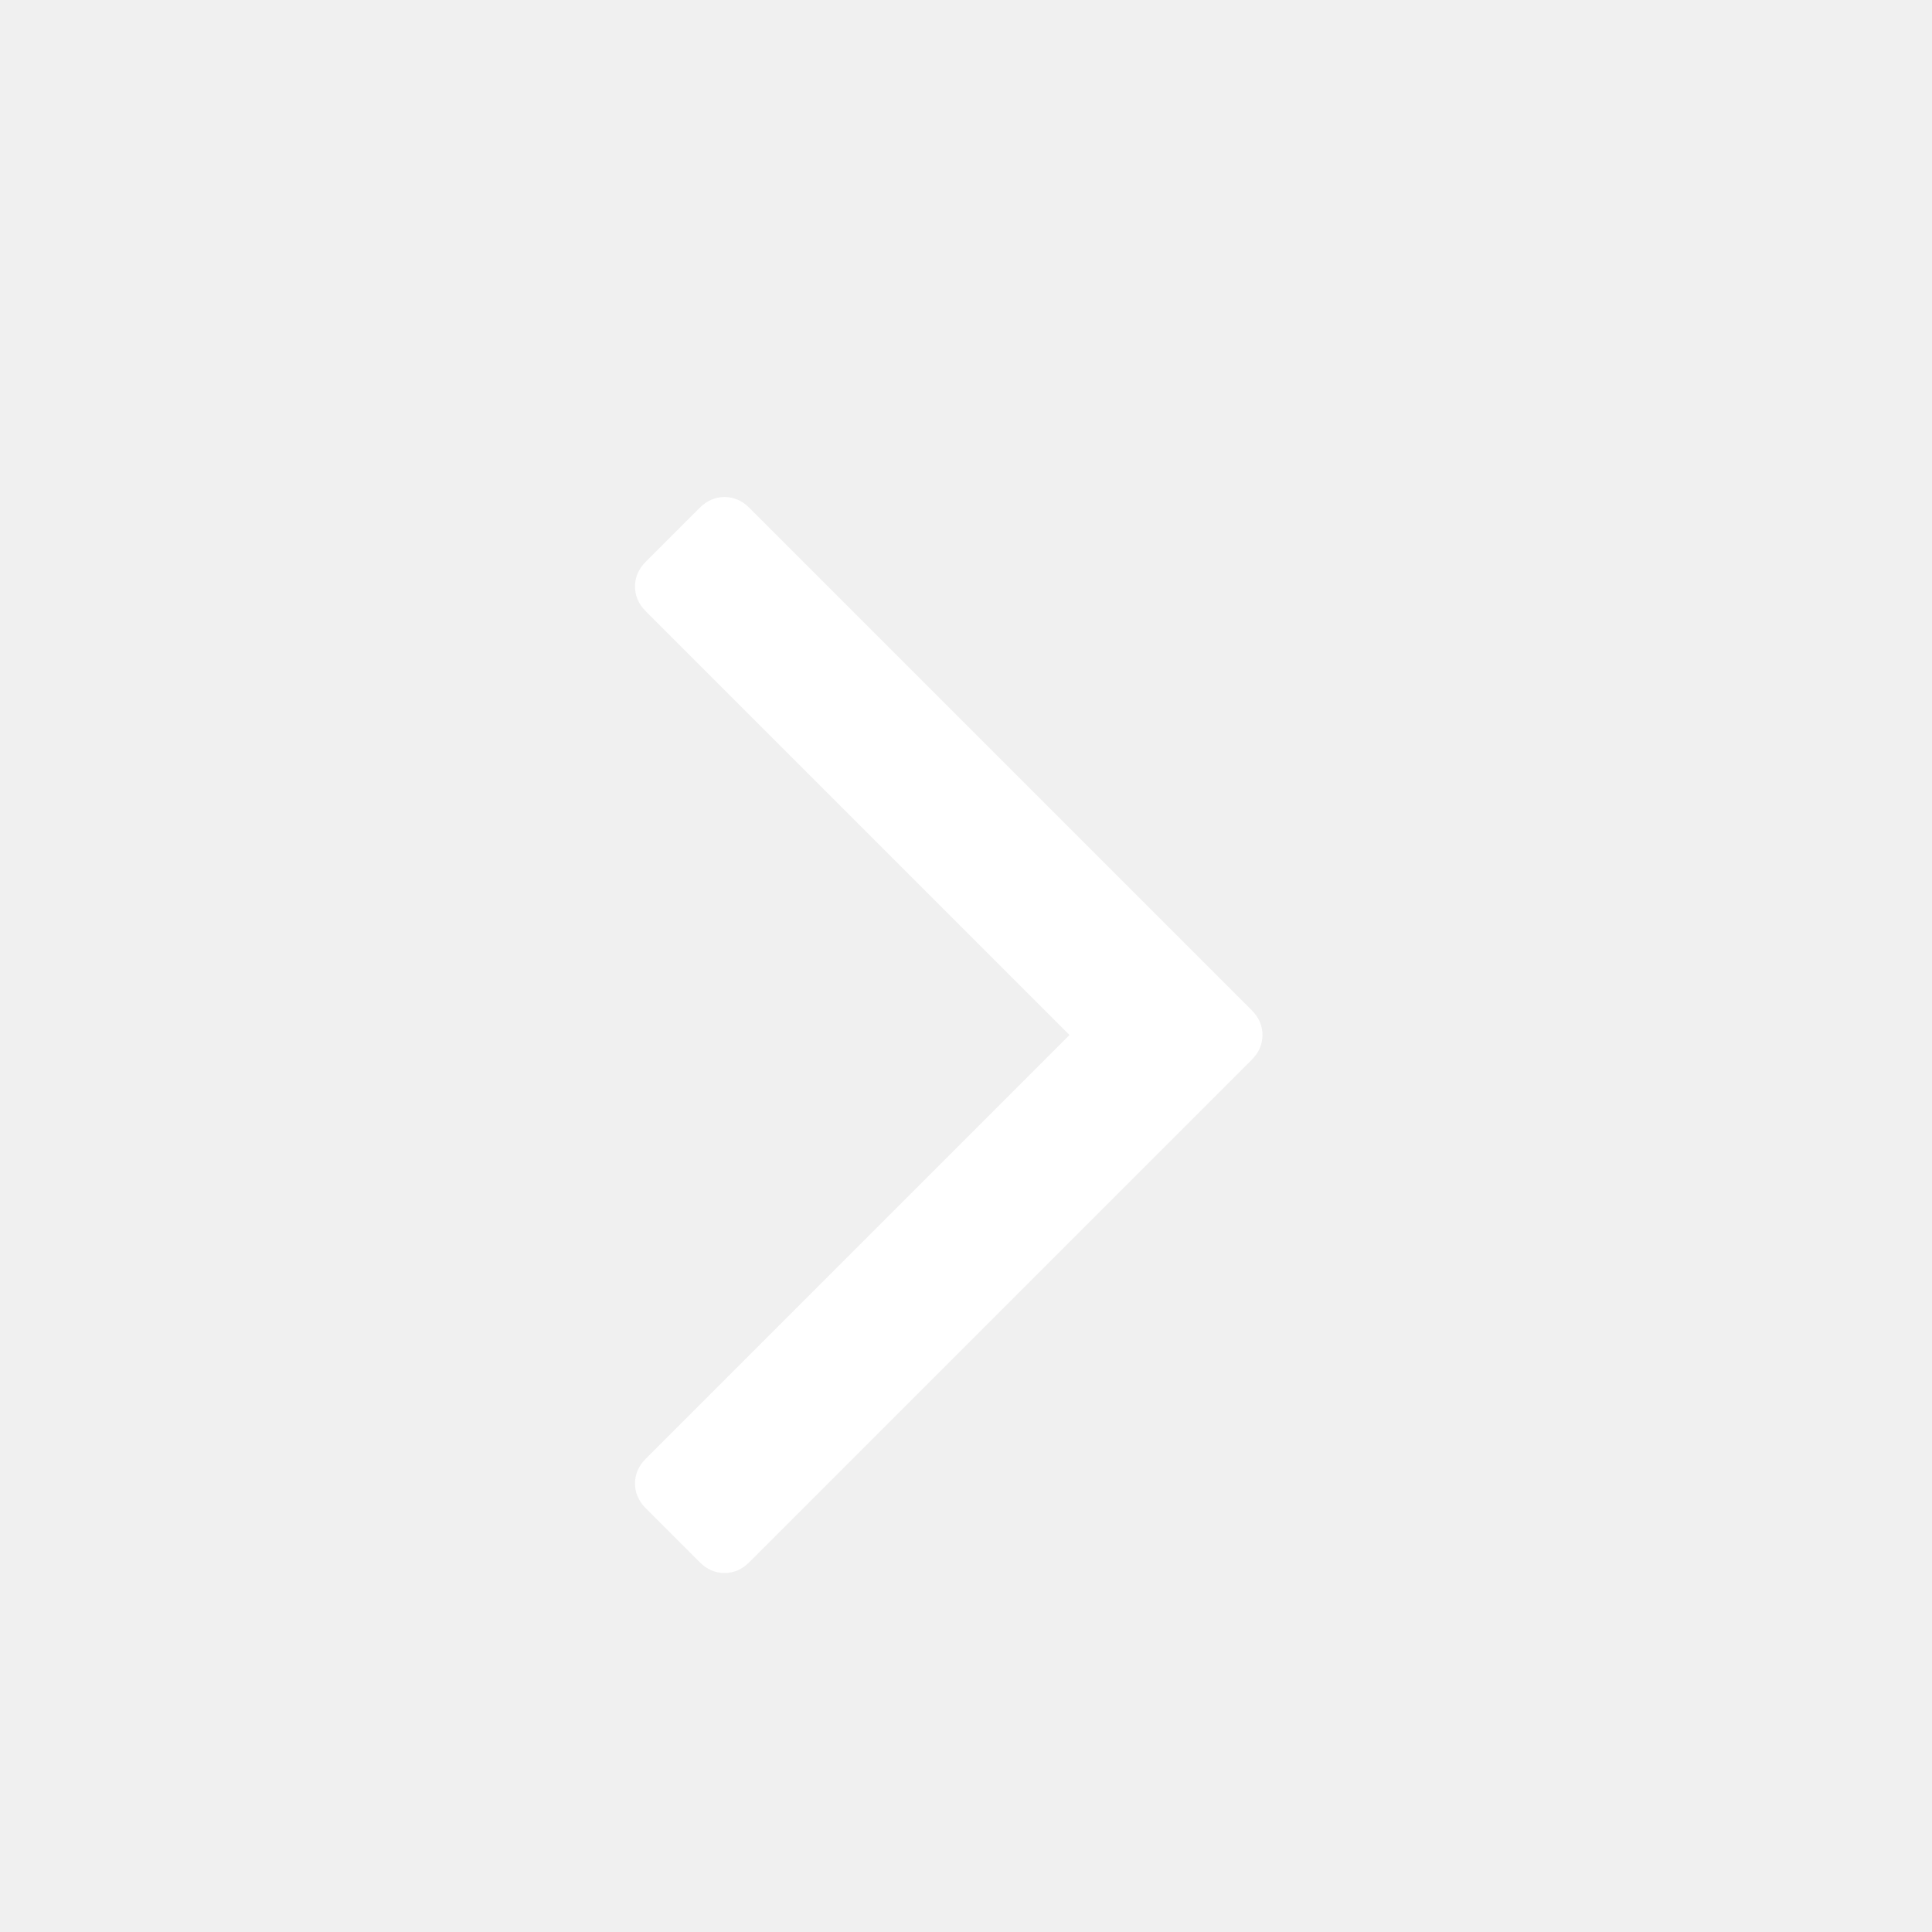
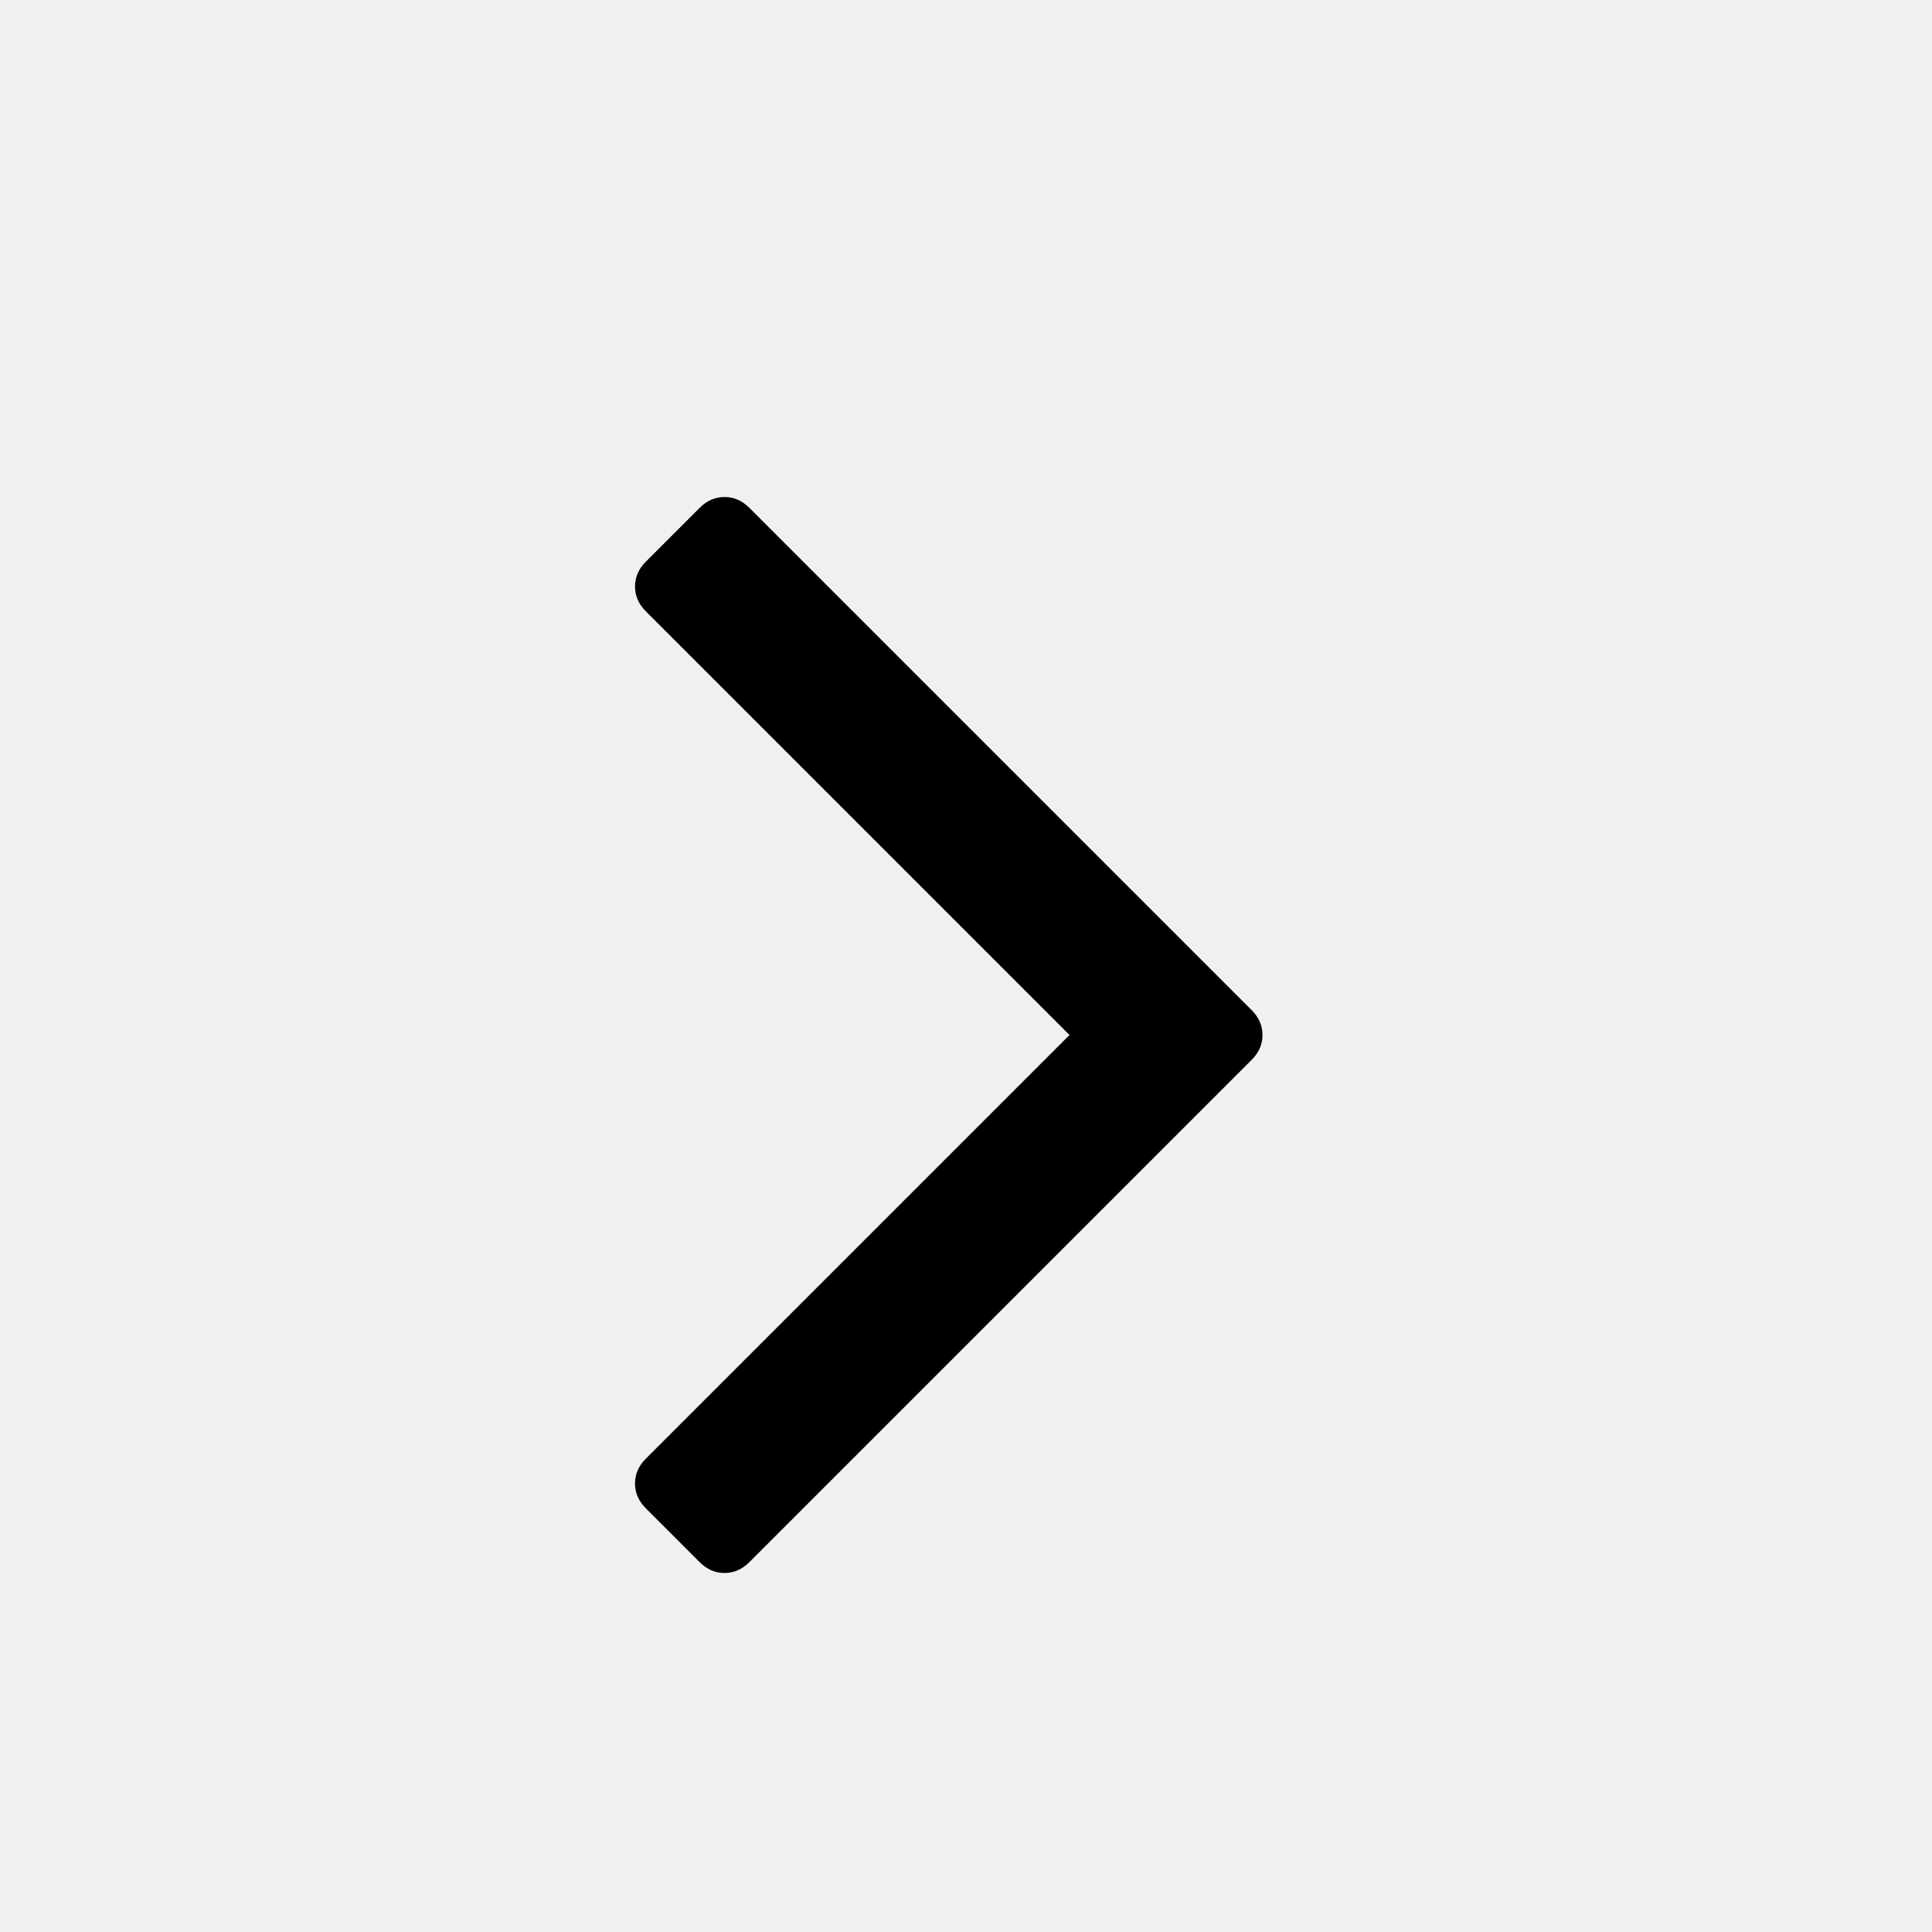
<svg xmlns="http://www.w3.org/2000/svg" width="1792" height="1792" viewBox="0 0 1792 1792">
-   <path d="M1171 960q0 13-10 23l-466 466q-10 10-23 10t-23-10l-50-50q-10-10-10-23t10-23l393-393-393-393q-10-10-10-23t10-23l50-50q10-10 23-10t23 10l466 466q10 10 10 23z" fill="#fff" />
+   <path d="M1171 960q0 13-10 23l-466 466q-10 10-23 10t-23-10l-50-50q-10-10-10-23t10-23l393-393-393-393q-10-10-10-23t10-23l50-50q10-10 23-10t23 10l466 466q10 10 10 23z" fill="#000" />
</svg>
